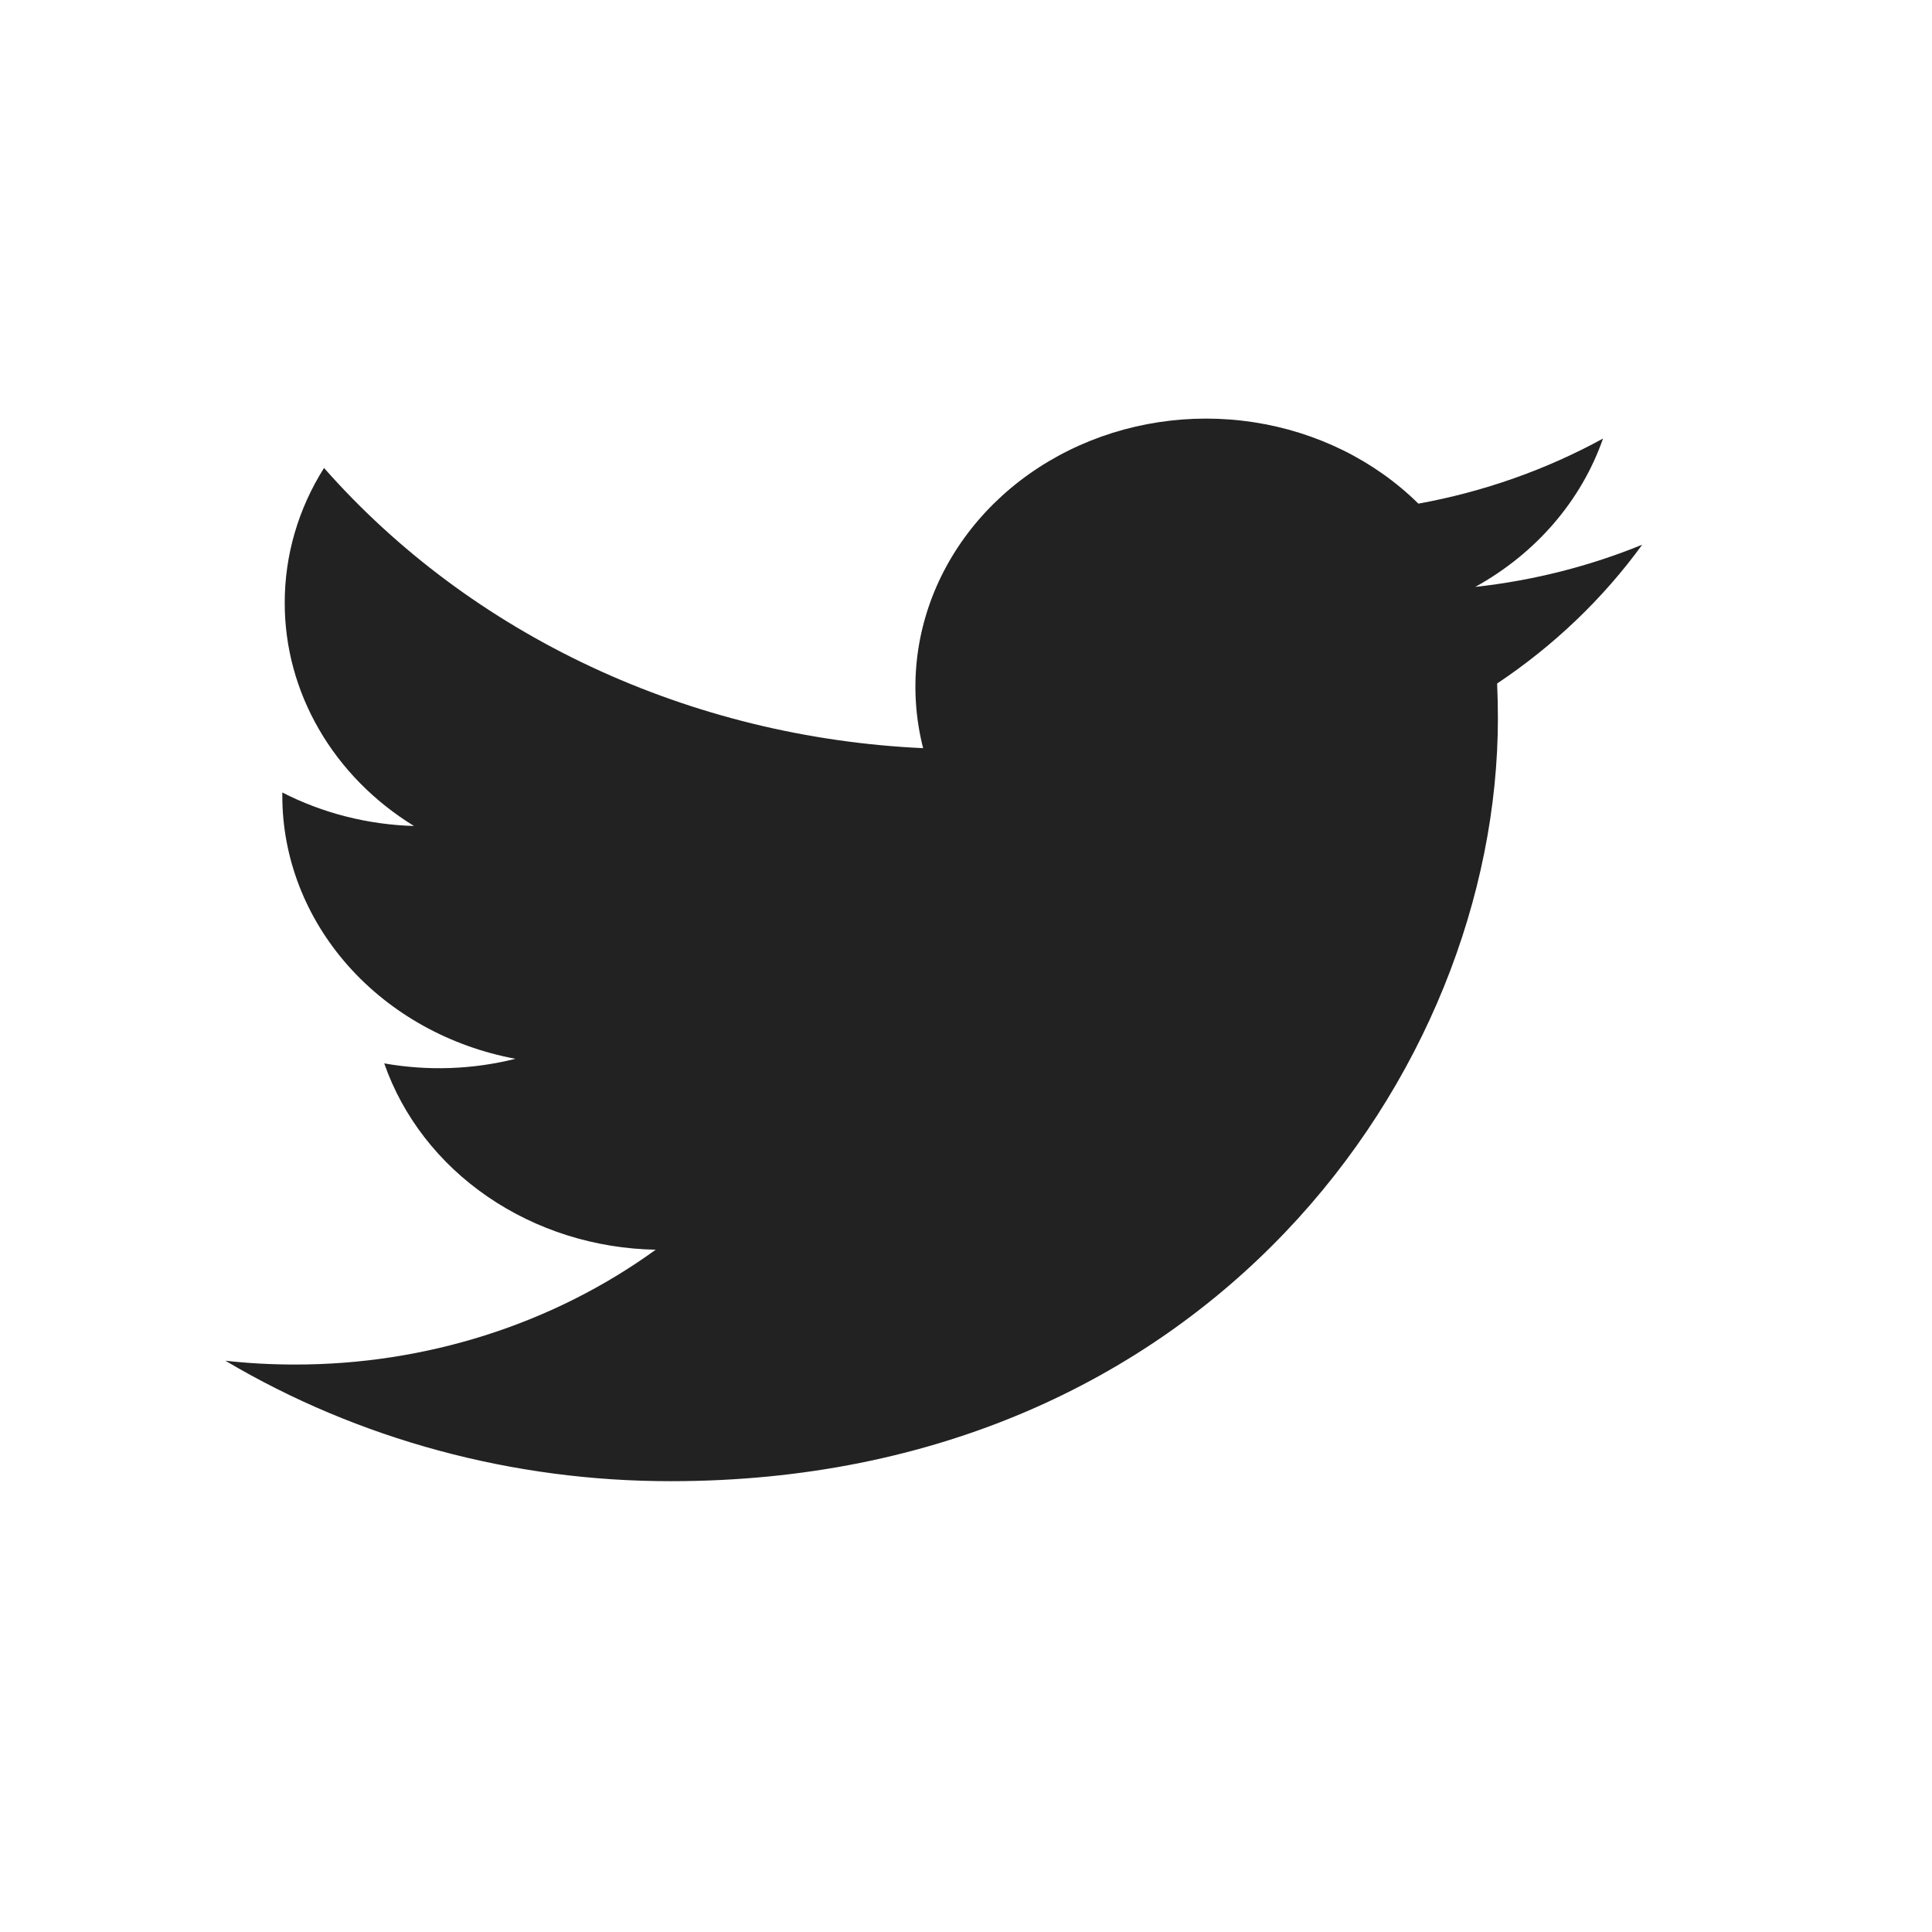
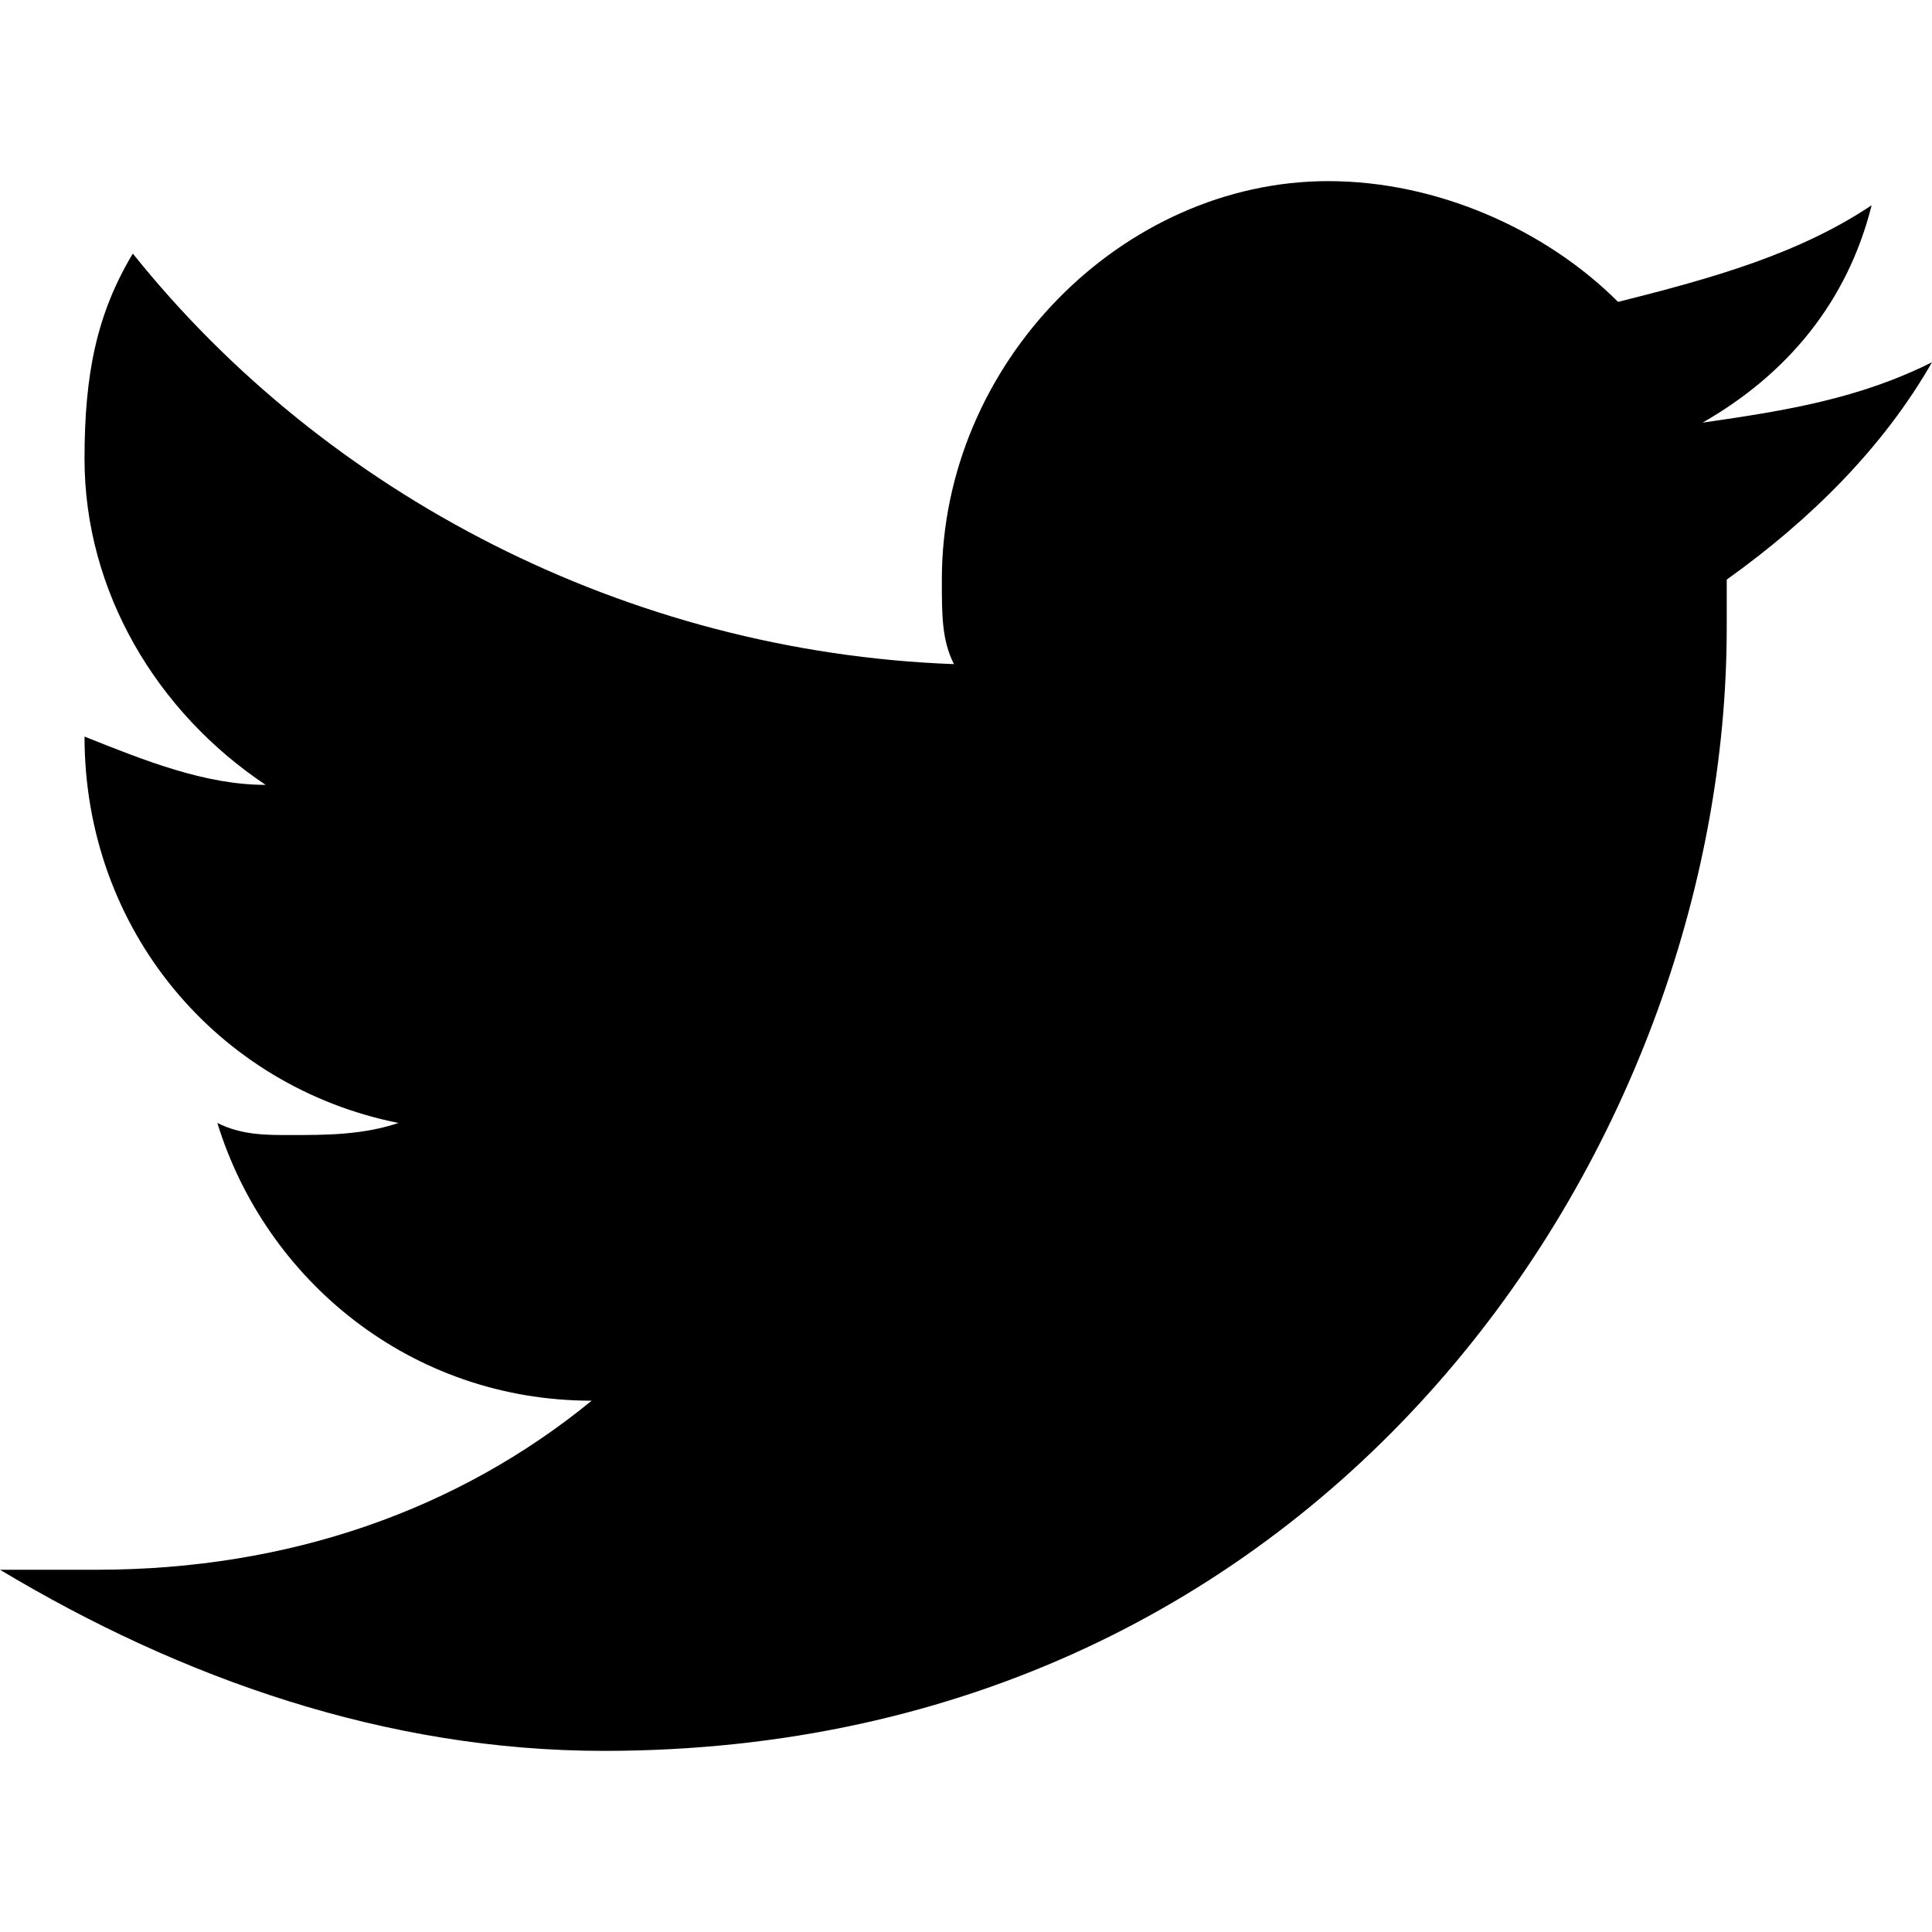
- <svg xmlns="http://www.w3.org/2000/svg" width="32" height="32" viewBox="0 0 32 32" fill="none">
-   <path d="M27.2 9.022C26.336 9.375 25.408 9.614 24.435 9.721C25.44 9.166 26.192 8.293 26.551 7.264C25.606 7.781 24.572 8.146 23.493 8.342C22.769 7.627 21.808 7.153 20.762 6.993C19.715 6.833 18.64 6.997 17.705 7.459C16.769 7.921 16.026 8.655 15.589 9.547C15.152 10.439 15.047 11.44 15.29 12.392C13.376 12.304 11.503 11.845 9.793 11.045C8.084 10.246 6.576 9.123 5.367 7.751C4.939 8.429 4.715 9.2 4.716 9.985C4.715 10.716 4.91 11.436 5.284 12.081C5.657 12.726 6.198 13.276 6.857 13.681C6.093 13.659 5.345 13.469 4.676 13.126V13.182C4.676 14.207 5.061 15.201 5.765 15.995C6.469 16.789 7.449 17.334 8.538 17.537C7.829 17.715 7.086 17.741 6.364 17.613C6.672 18.496 7.27 19.268 8.077 19.821C8.883 20.374 9.857 20.681 10.861 20.699C9.156 21.934 7.05 22.604 4.882 22.601C4.494 22.601 4.111 22.58 3.733 22.538C5.935 23.843 8.497 24.536 11.113 24.533C19.969 24.533 24.81 17.765 24.81 11.895C24.81 11.703 24.805 11.511 24.797 11.321C25.739 10.692 26.553 9.913 27.2 9.022Z" fill="#222222" />
+ <svg xmlns="http://www.w3.org/2000/svg" version="1.1" width="32" height="32" viewBox="0 0 32 32">
+   <path d="M32 6c-1.2 0.6-2.4 0.8-3.8 1 1.4-0.8 2.4-2 2.8-3.6-1.2 0.8-2.6 1.2-4.2 1.6-1.2-1.2-3-2-4.8-2-3.4 0-6.4 3-6.4 6.6 0 0.6 0 1 0.2 1.4-5.4-0.2-10.4-2.8-13.6-6.8-0.6 1-0.8 2-0.8 3.4 0 2.2 1.2 4.2 3 5.4-1 0-2-0.4-3-0.8 0 3.2 2.2 5.8 5.2 6.4-0.6 0.2-1.2 0.2-1.8 0.2-0.4 0-0.8 0-1.2-0.2 0.8 2.6 3.2 4.6 6.2 4.6-2.2 1.8-5 2.8-8.2 2.8h-1.6c3 1.8 6.4 3 10 3 12 0 18.6-10 18.6-18.6v-0.8c1.4-1 2.6-2.2 3.4-3.6z" />
</svg>
